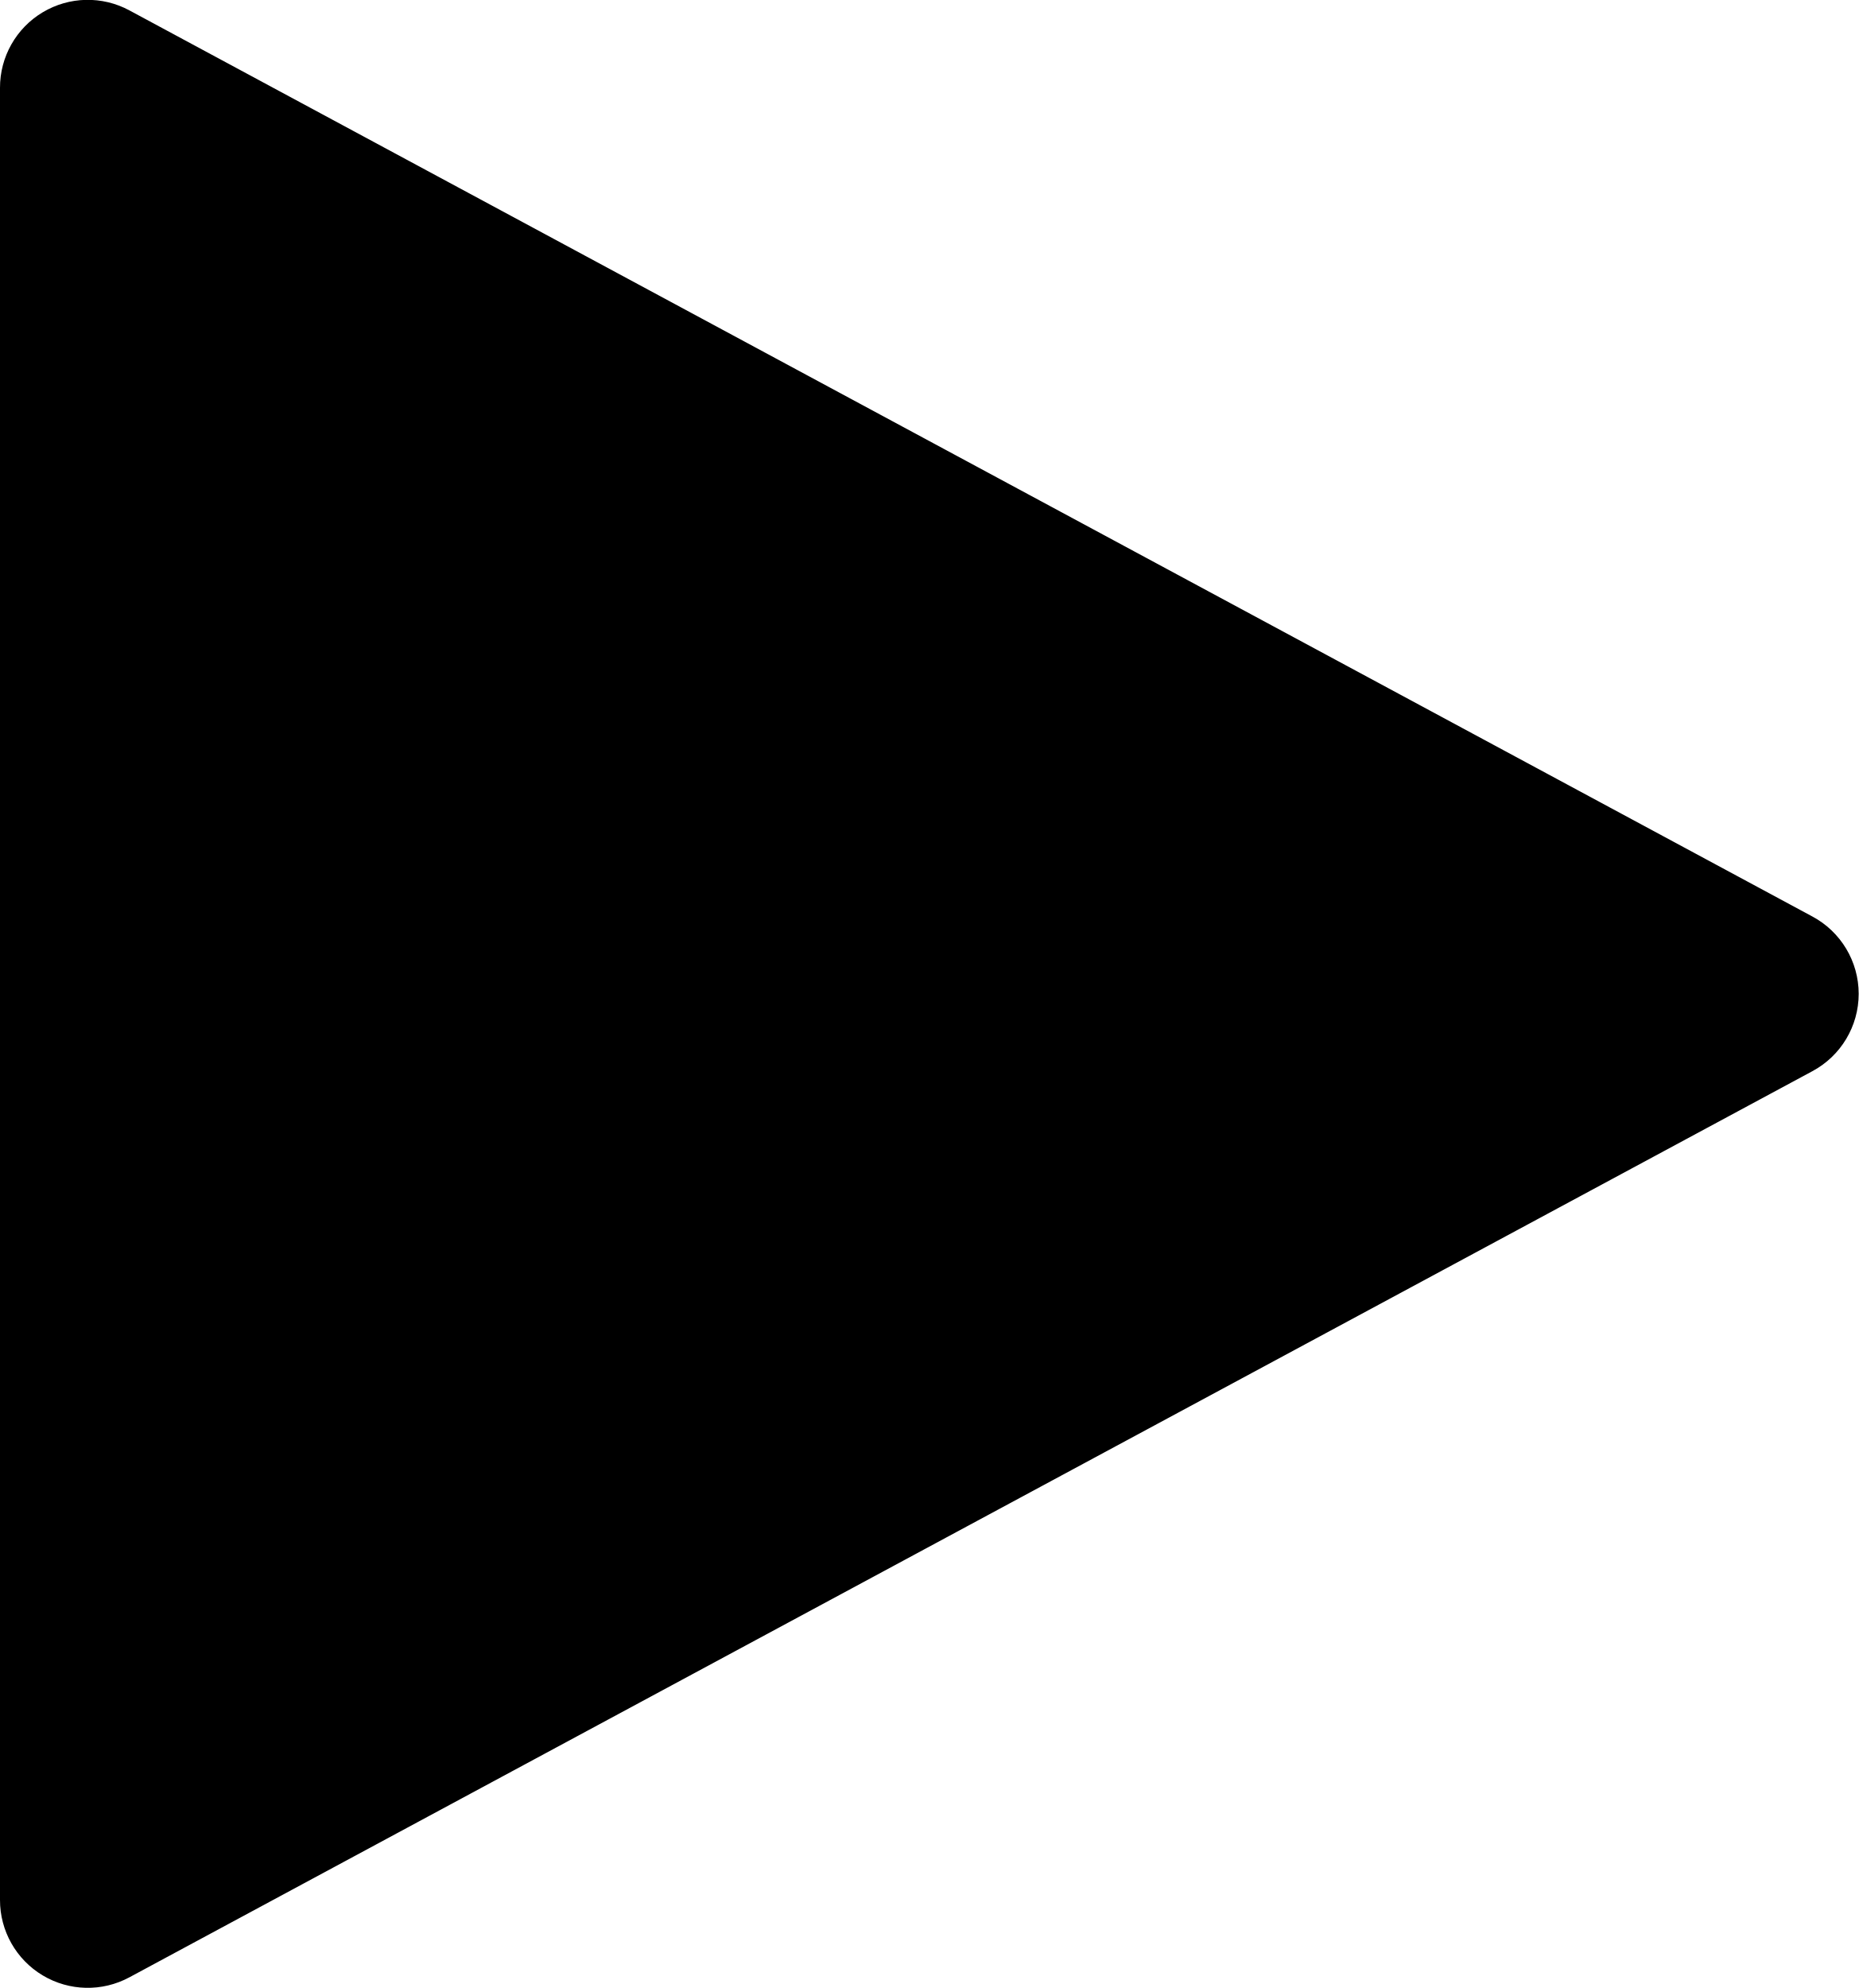
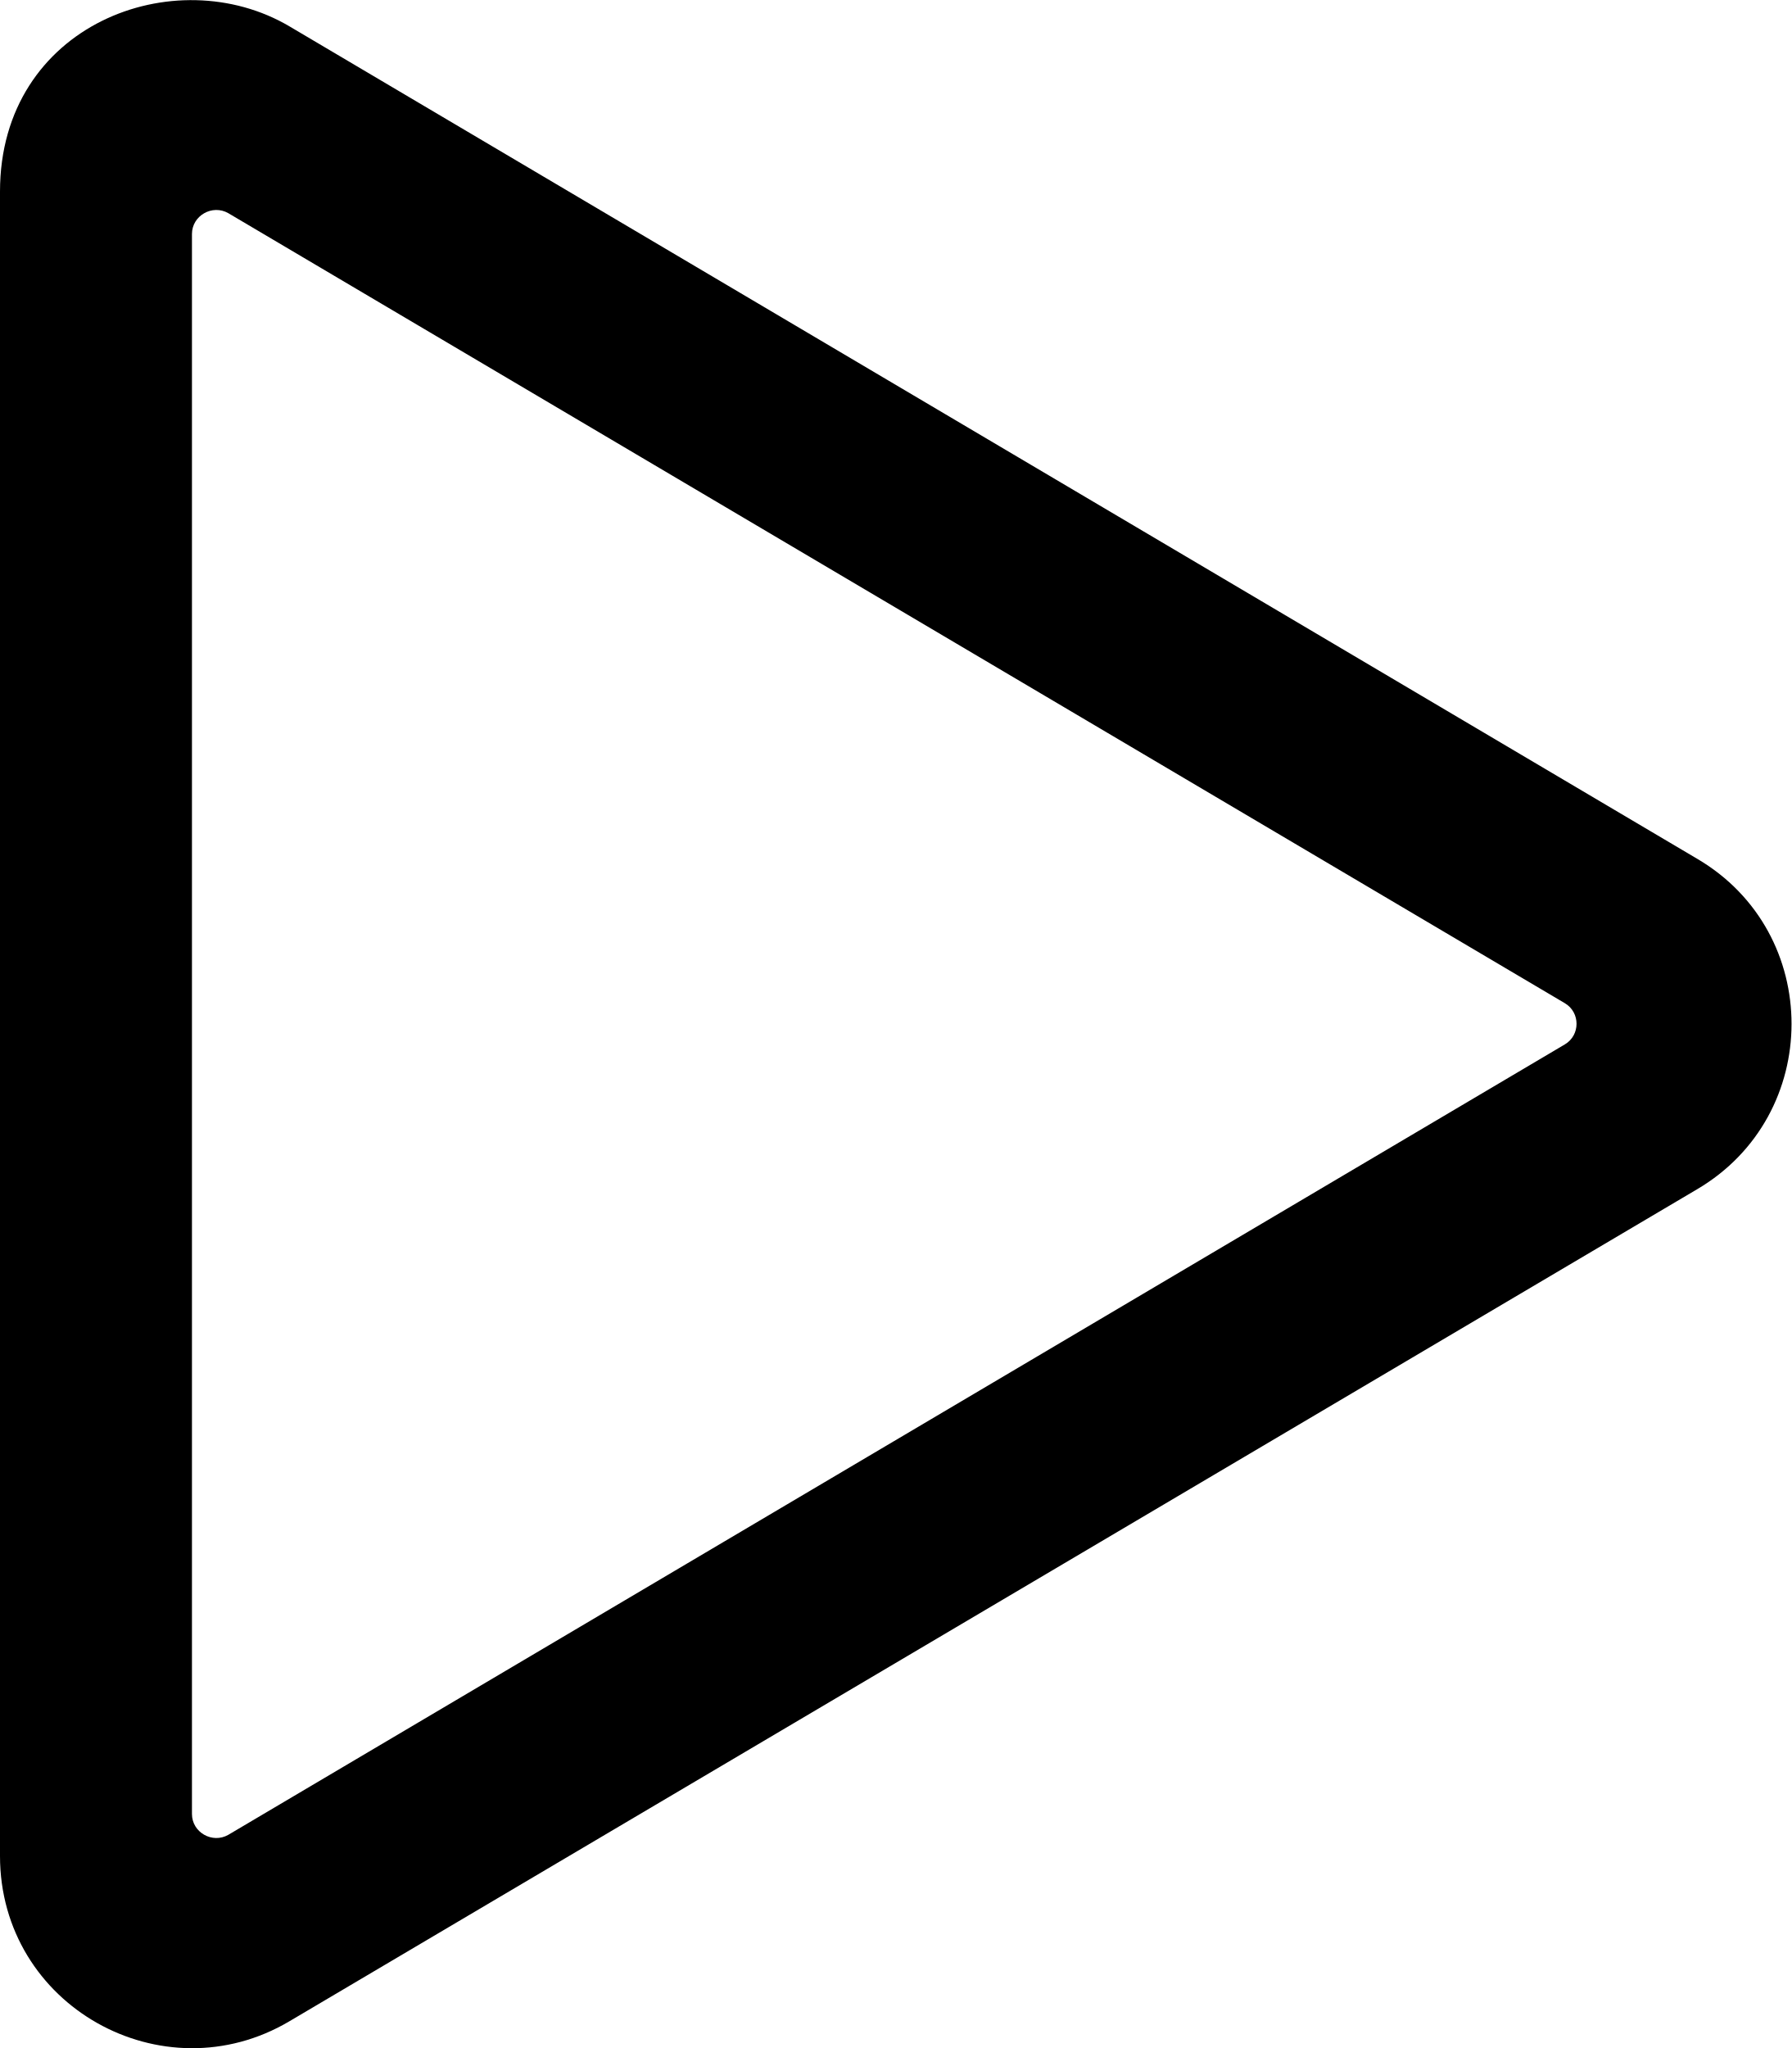
- <svg xmlns="http://www.w3.org/2000/svg" width="24" height="25.672" viewBox="0 0 24 25.672">
-   <path d="M14.508,1.705l11.7,21.733a1.133,1.133,0,0,1-1,1.671H1.808a1.133,1.133,0,0,1-1-1.671l11.7-21.733a1.133,1.133,0,0,1,2,0Z" transform="translate(25.109 -0.674) rotate(90)" />
+ <svg xmlns="http://www.w3.org/2000/svg" aria-hidden="true" focusable="false" data-prefix="far" data-icon="play" class="svg-inline--fa fa-play fa-w-14" role="img" viewBox="0 0 448 512">
+   <path fill="currentColor" d="M424.4 214.7L72.4 6.6C43.8-10.3 0 6.1 0 47.9V464c0 37.5 40.7 60.1 72.4 41.3l352-208c31.4-18.5 31.5-64.1 0-82.6zM48 453.5v-395c0-4.6 5.1-7.5 9.1-5.2l334.2 197.5c3.9 2.3 3.9 8 0 10.3L57.1 458.7c-4 2.3-9.1-.6-9.1-5.2z" />
</svg>
